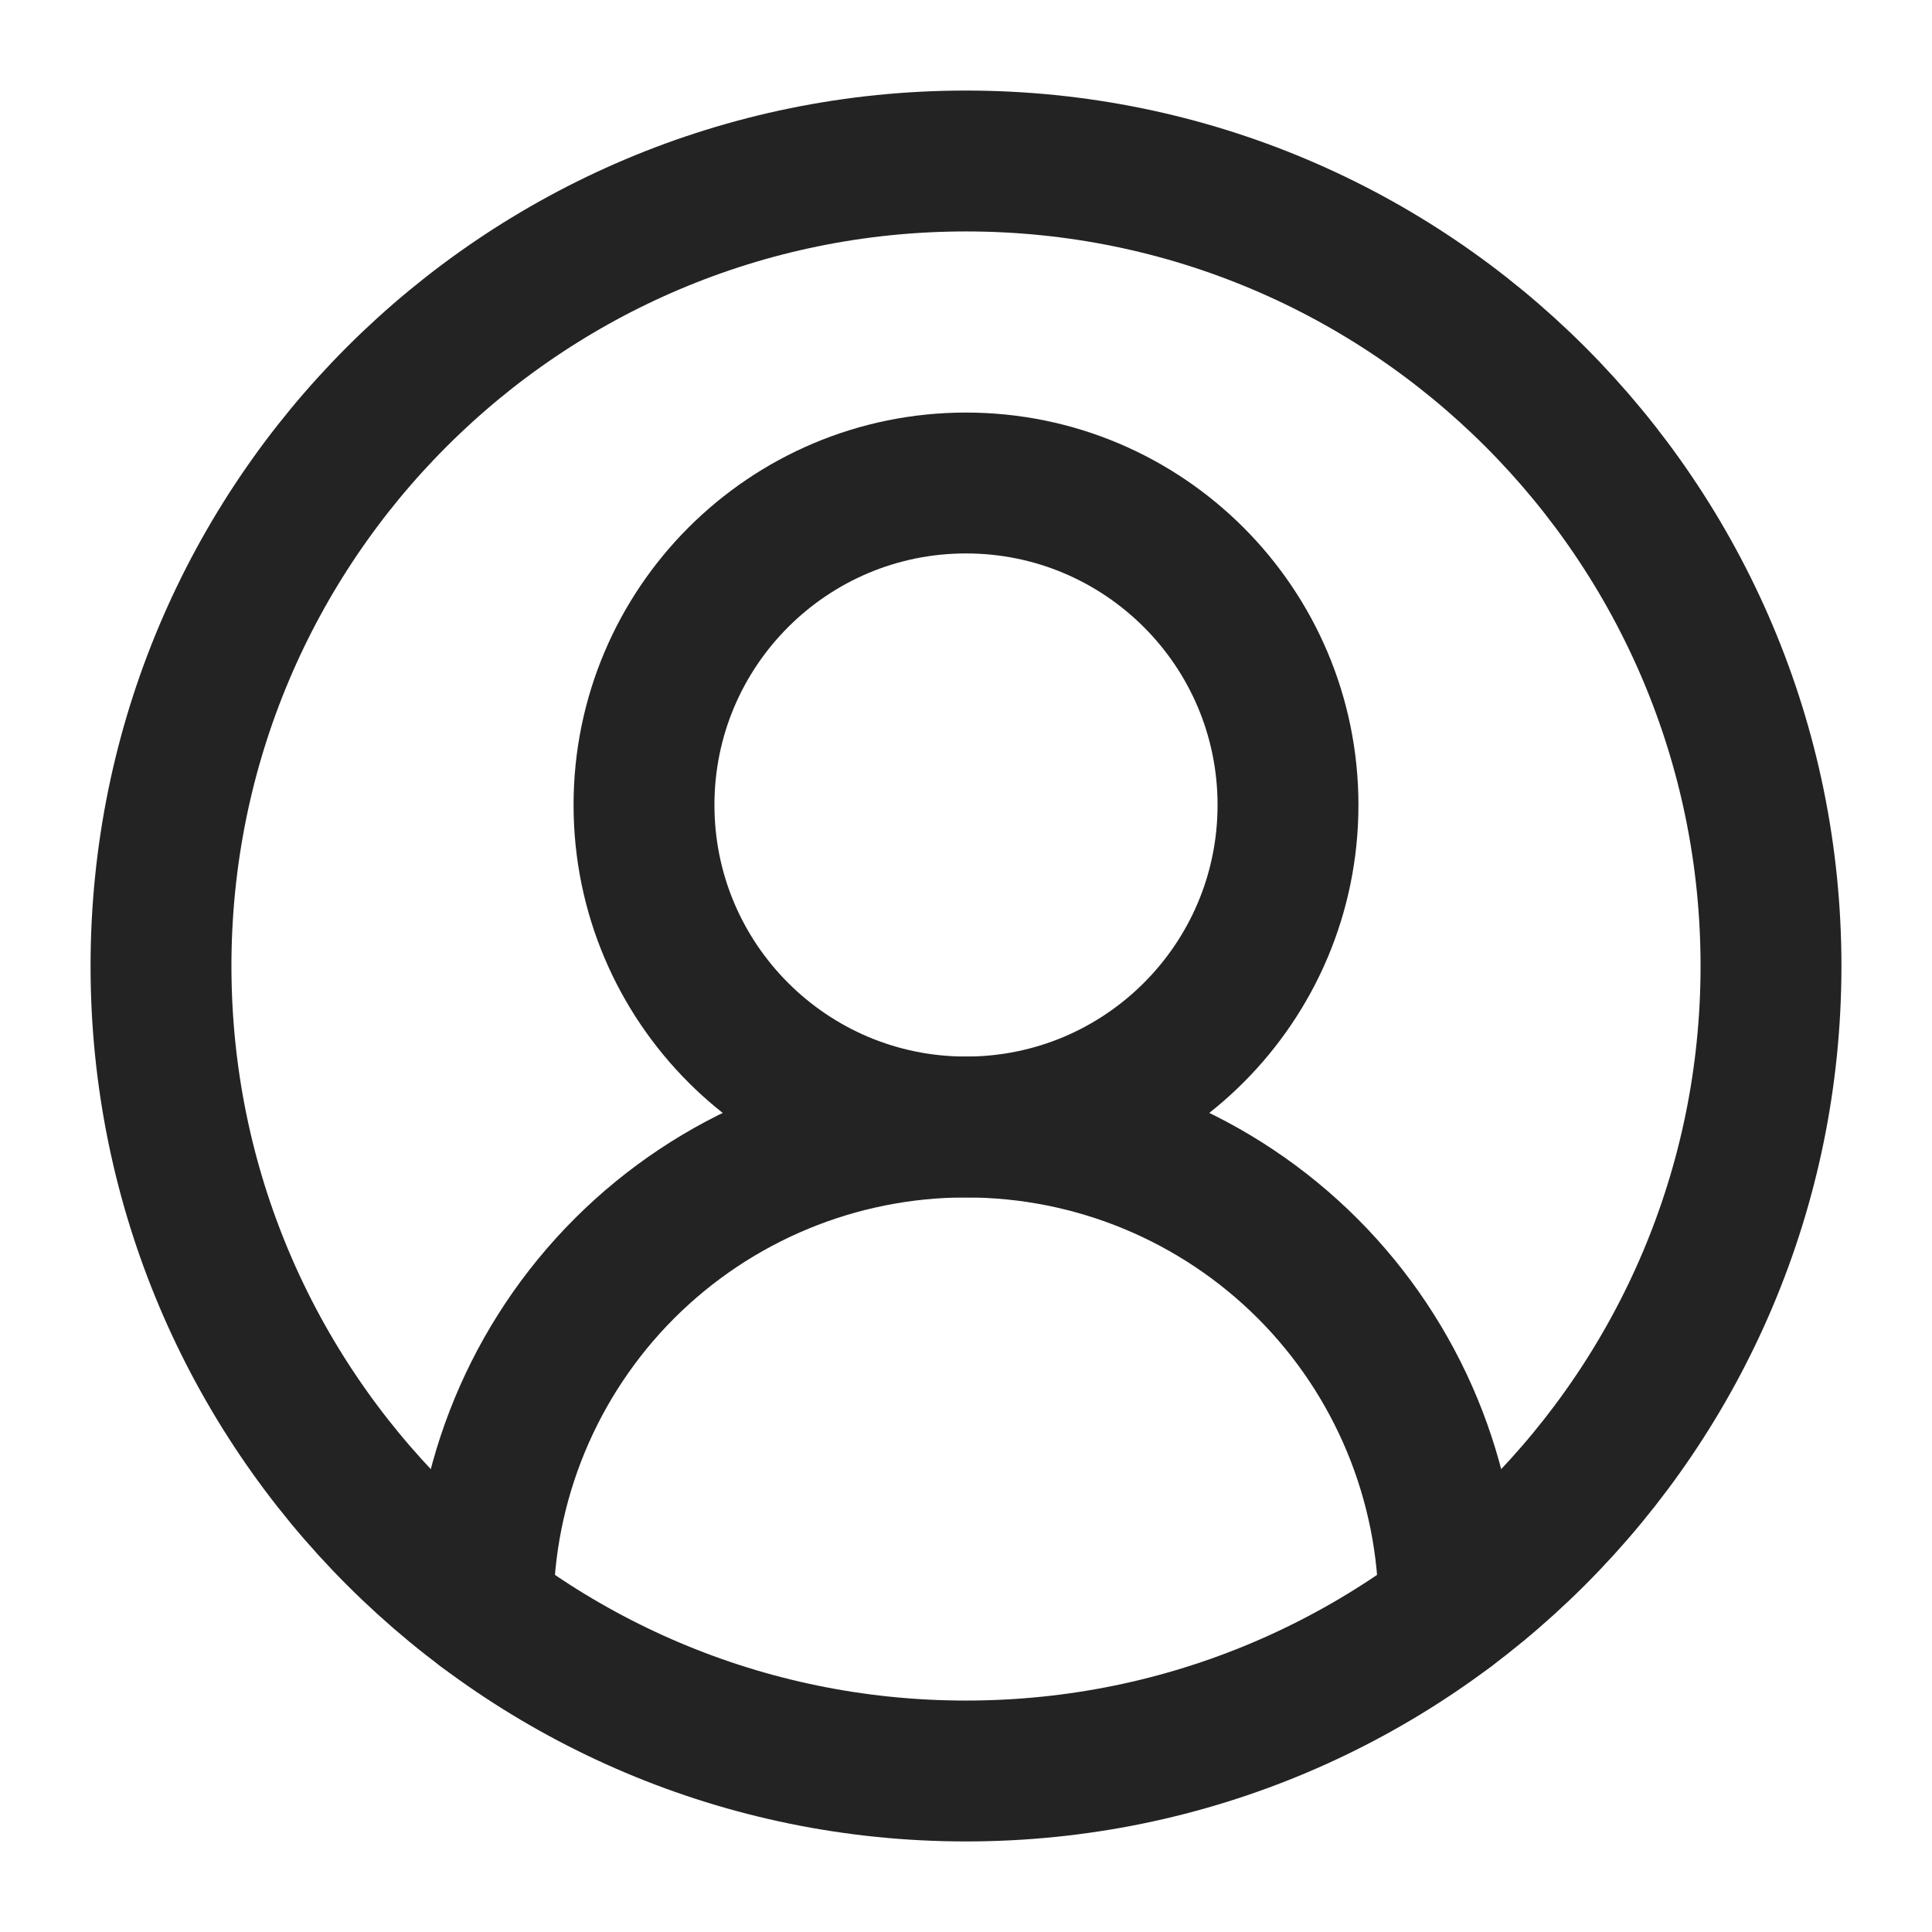
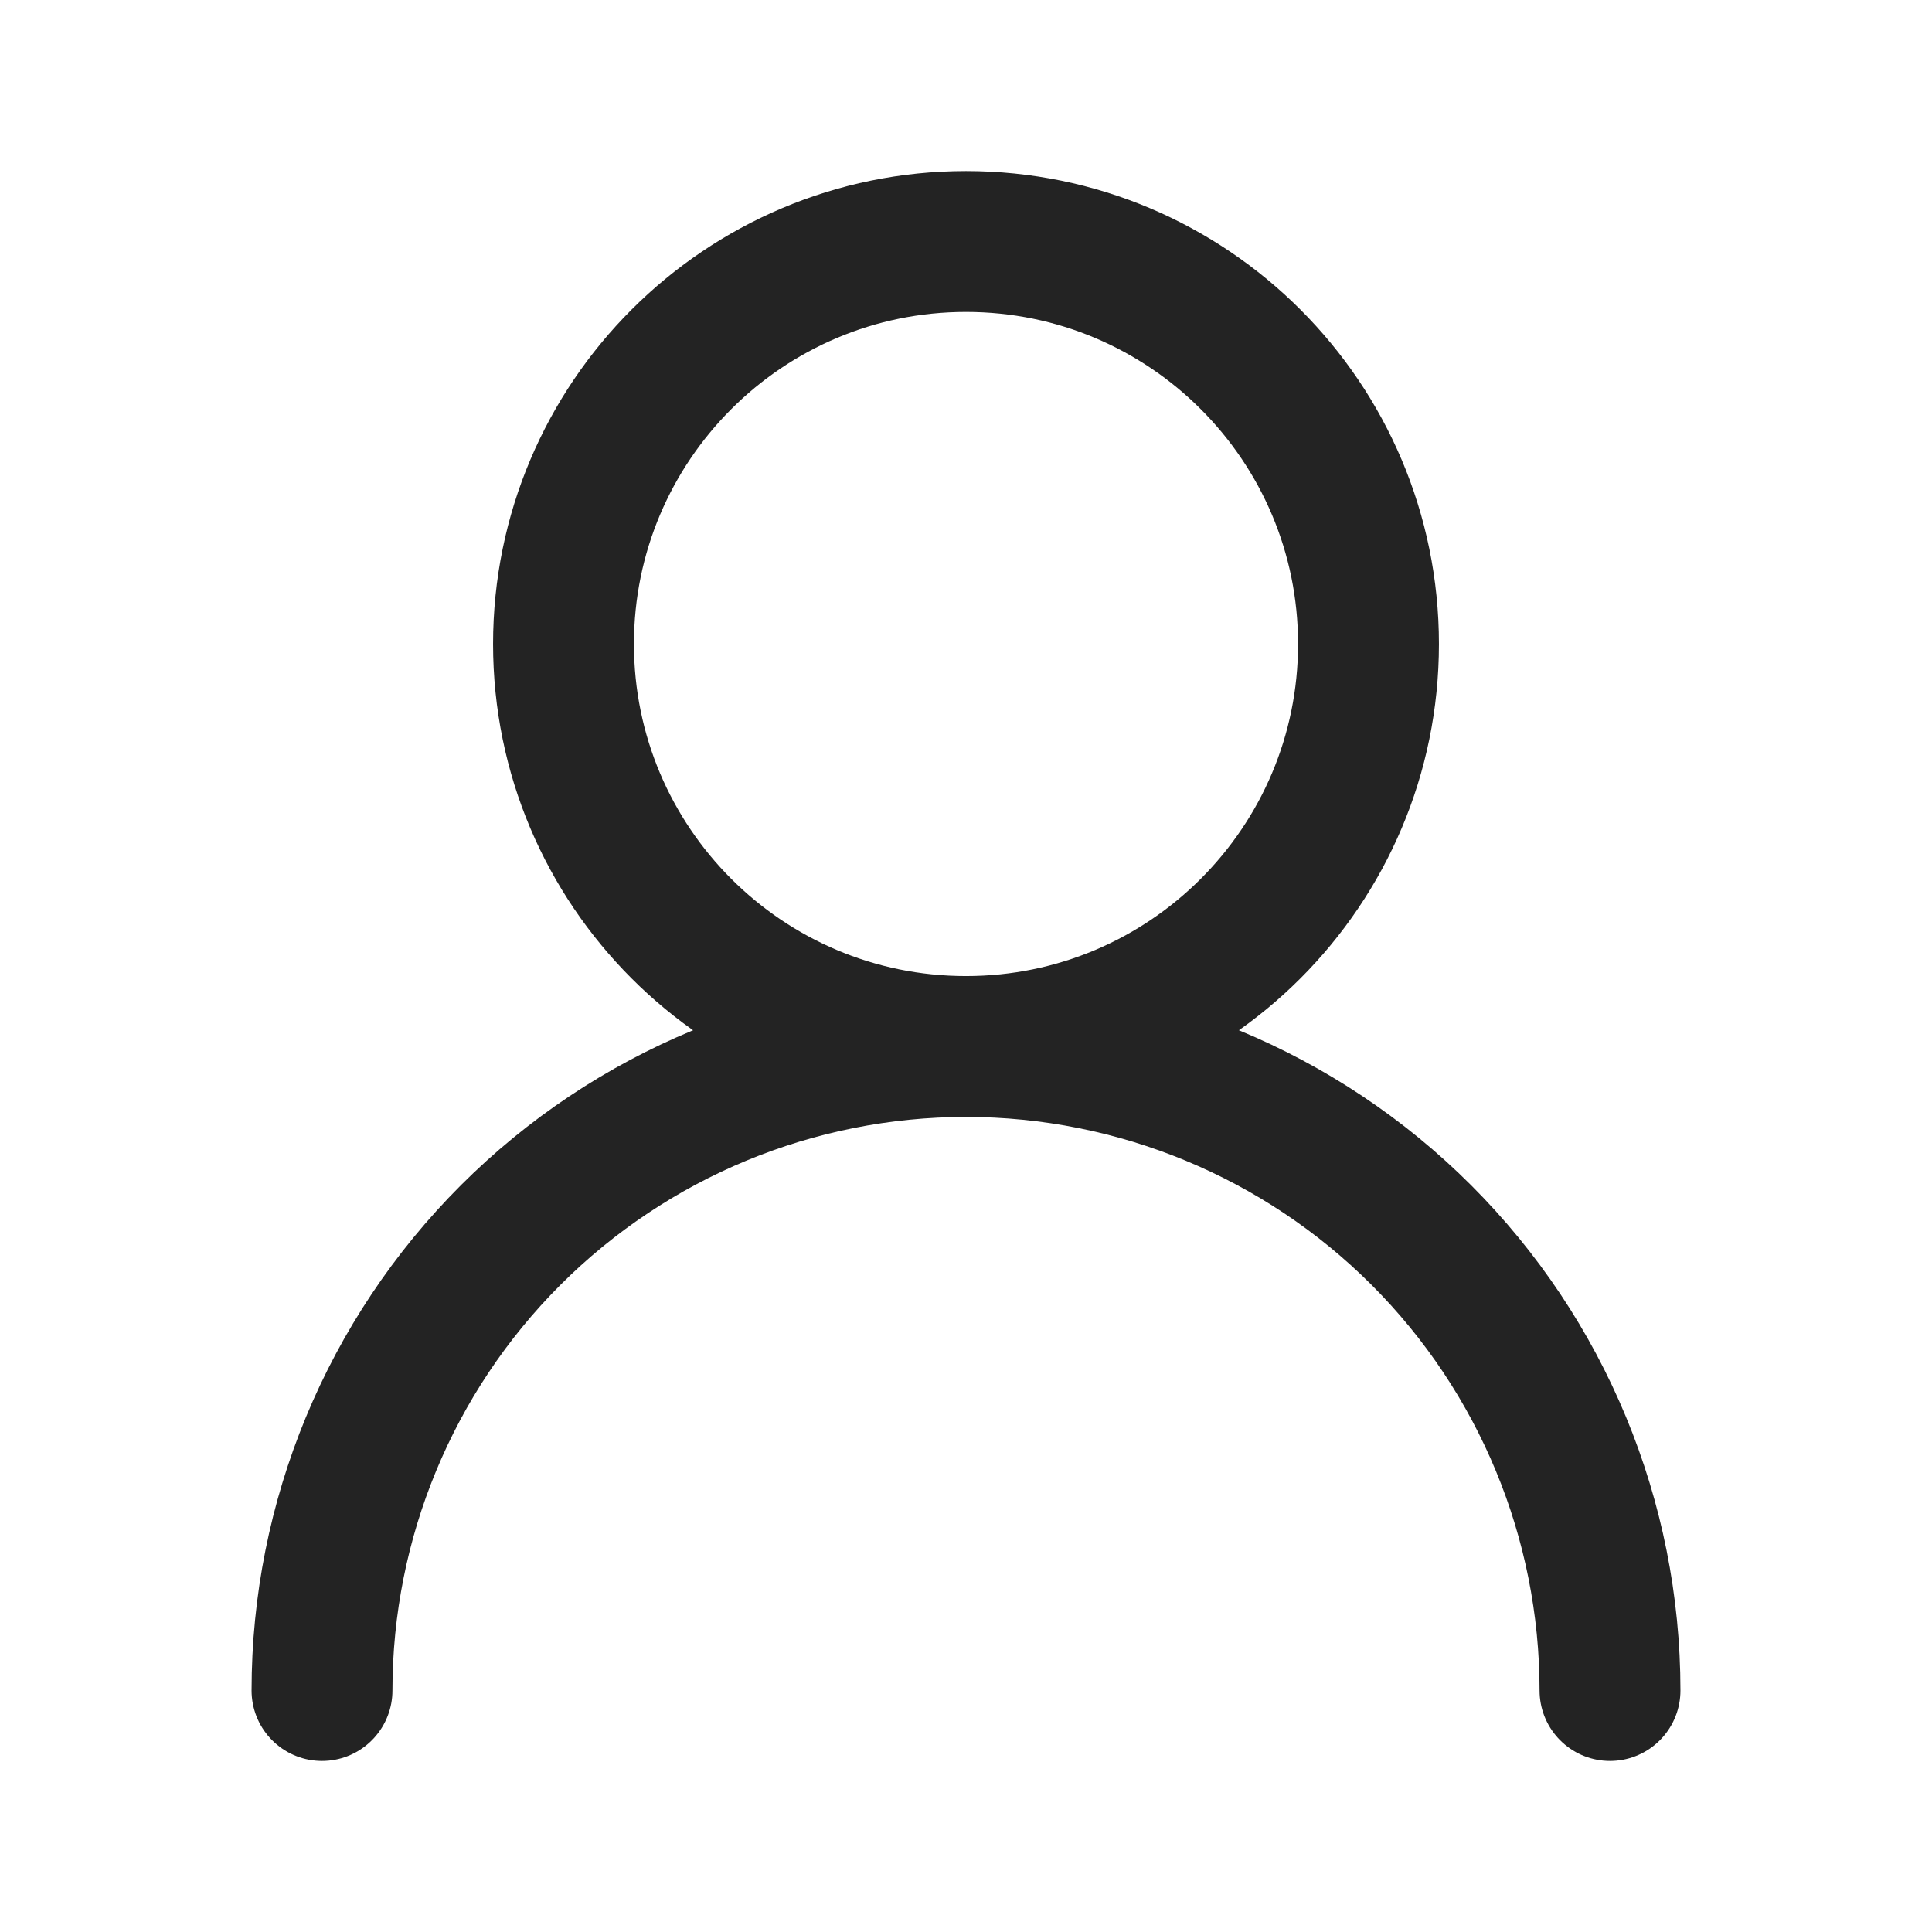
<svg xmlns="http://www.w3.org/2000/svg" width="24" height="24" viewBox="0 0 24 24" fill="none">
-   <path d="M18 20C18 18.409 17.368 16.883 16.243 15.757C15.117 14.632 13.591 14 12 14C10.409 14 8.883 14.632 7.757 15.757C6.632 16.883 6 18.409 6 20" stroke="#232323" stroke-width="1.75" stroke-linecap="round" stroke-linejoin="round" />
-   <path d="M12 14C14.209 14 16 12.209 16 10C16 7.791 14.209 6 12 6C9.791 6 8 7.791 8 10C8 12.209 9.791 14 12 14Z" stroke="#232323" stroke-width="1.75" stroke-linecap="round" stroke-linejoin="round" />
-   <path d="M12 22C17.523 22 22 17.523 22 12C22 6.477 17.523 2 12 2C6.477 2 2 6.477 2 12C2 17.523 6.477 22 12 22Z" stroke="#232323" stroke-width="1.75" stroke-linecap="round" stroke-linejoin="round" />
+   <path d="M12 13C14.761 13 17 10.761 17 8C17 5.239 14.761 3 12 3C9.239 3 7 5.239 7 8C7 10.761 9.239 13 12 13Z" stroke="#232323" stroke-width="1.75" stroke-linecap="round" stroke-linejoin="round" />
+   <path d="M20 21C20 18.878 19.157 16.843 17.657 15.343C16.157 13.843 14.122 13 12 13C9.878 13 7.843 13.843 6.343 15.343C4.843 16.843 4 18.878 4 21" stroke="#232323" stroke-width="1.75" stroke-linecap="round" stroke-linejoin="round" />
</svg>
